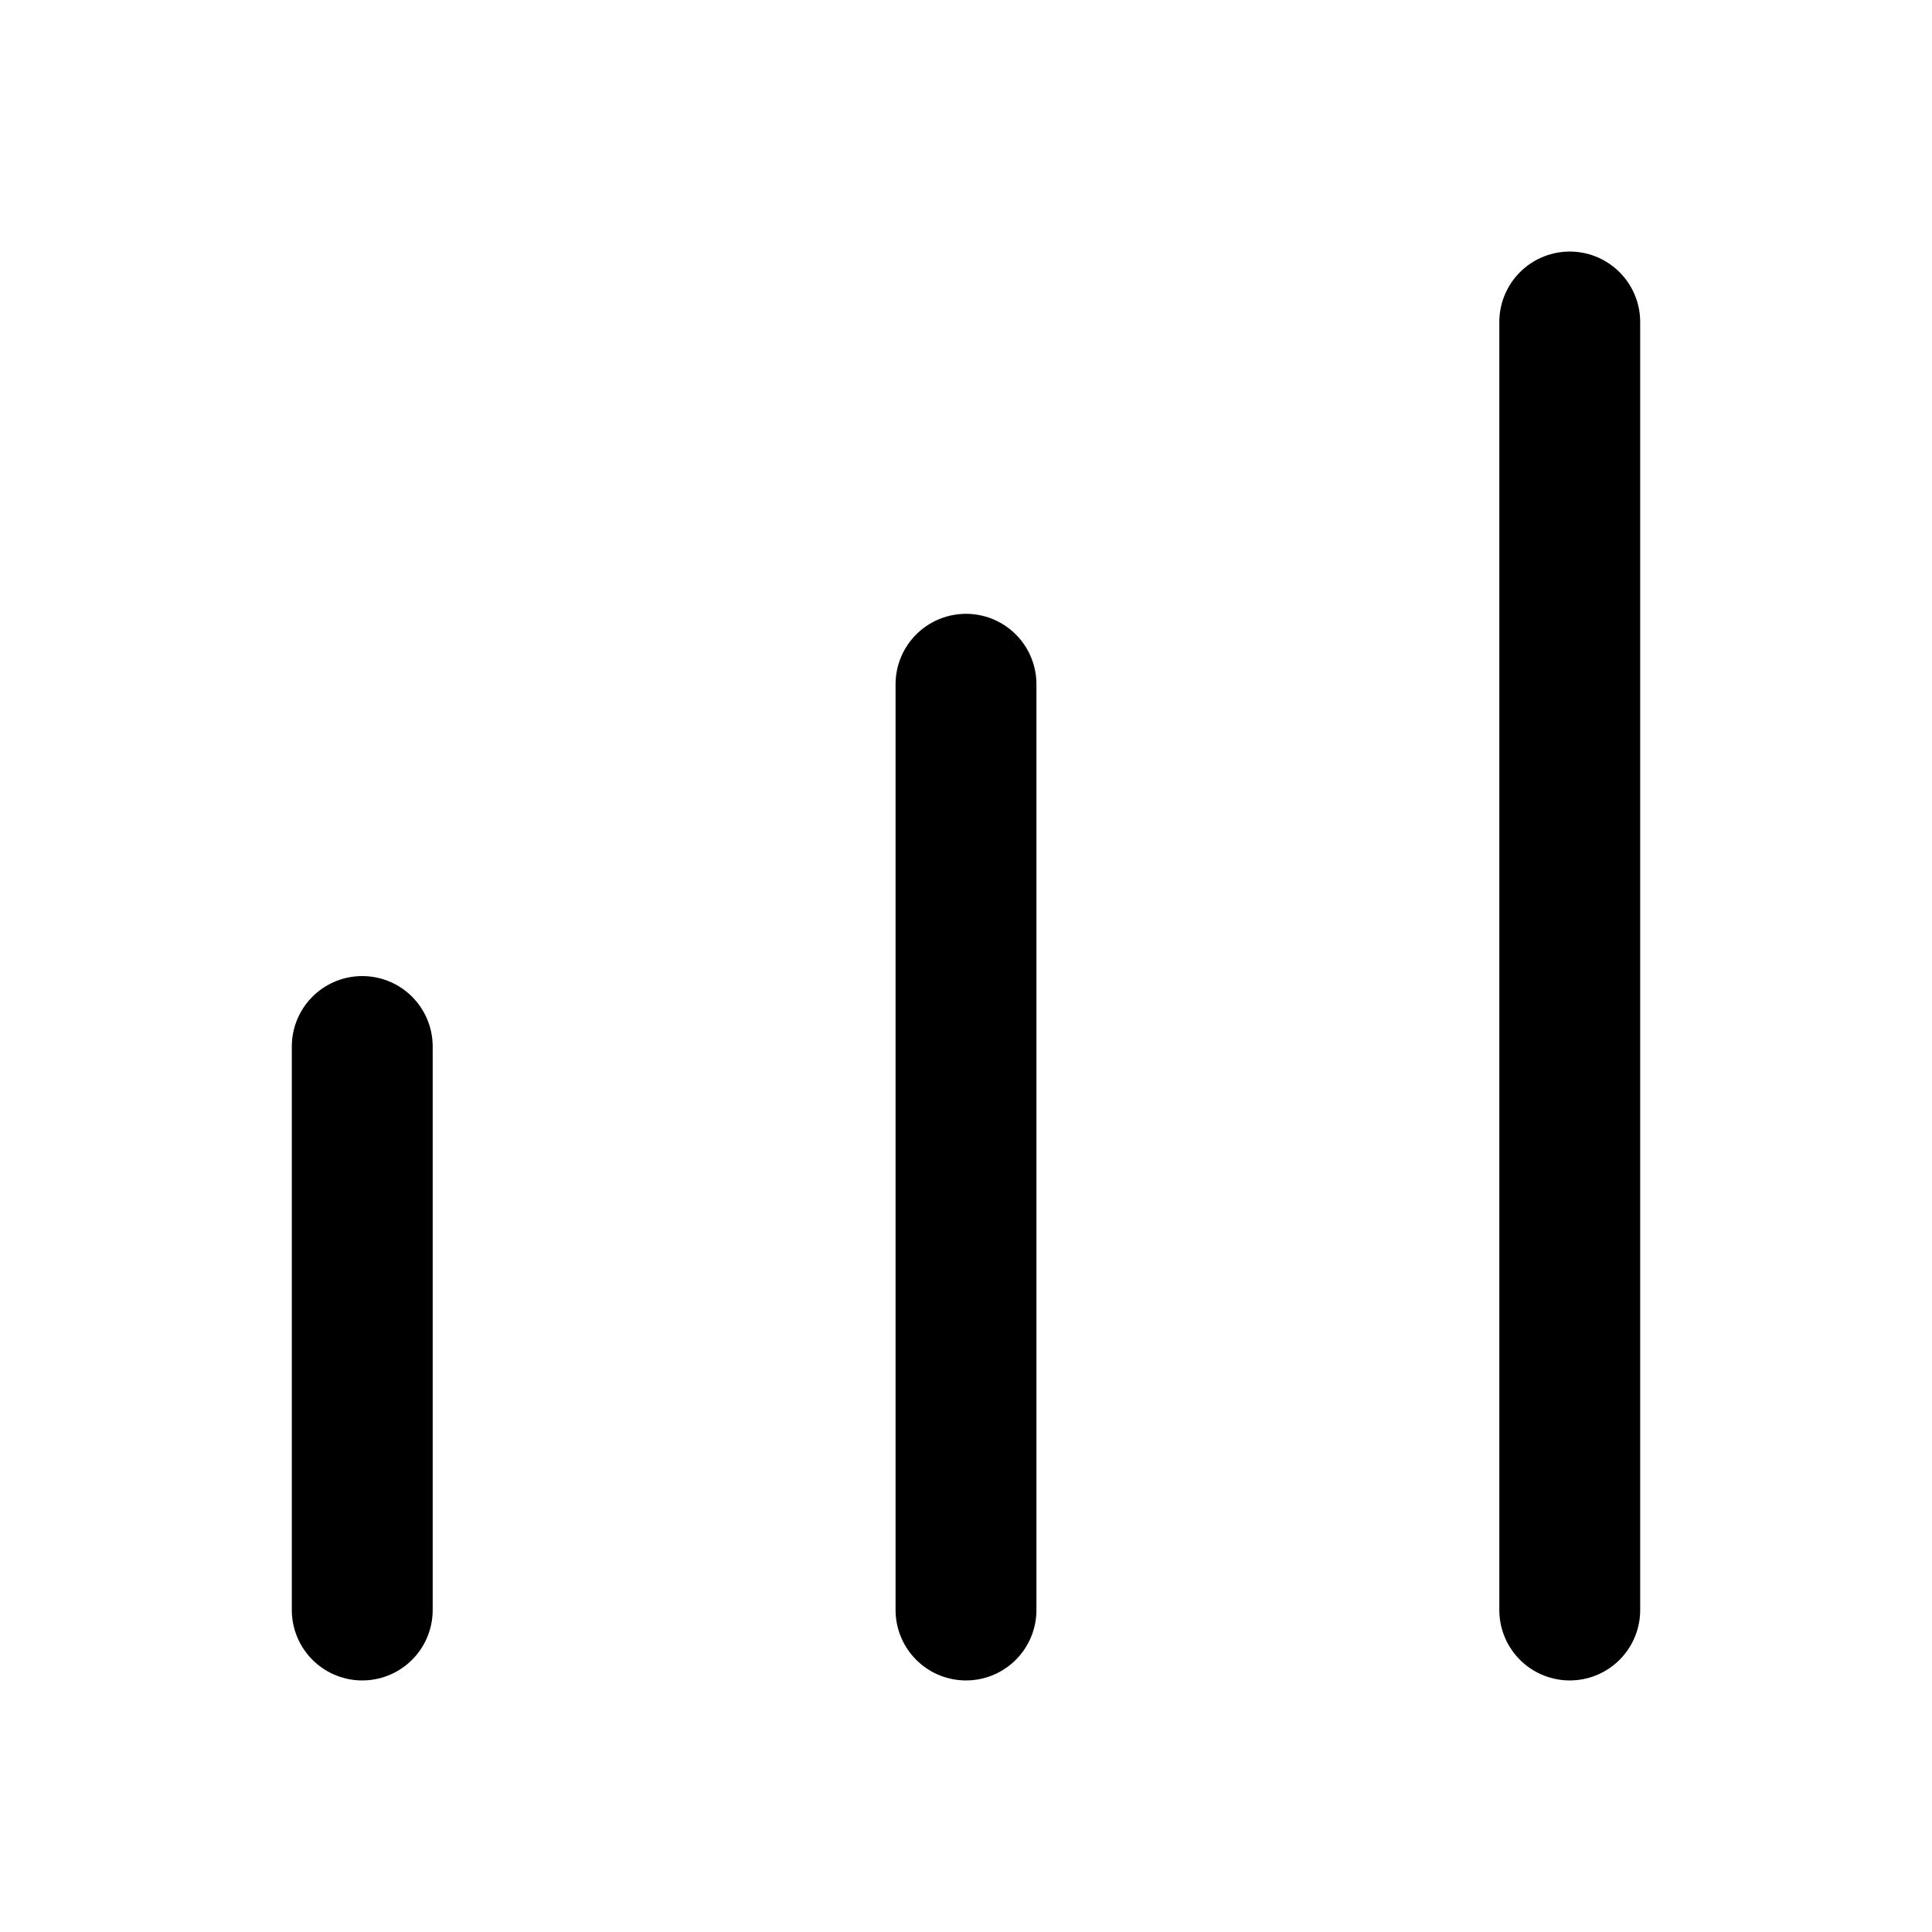
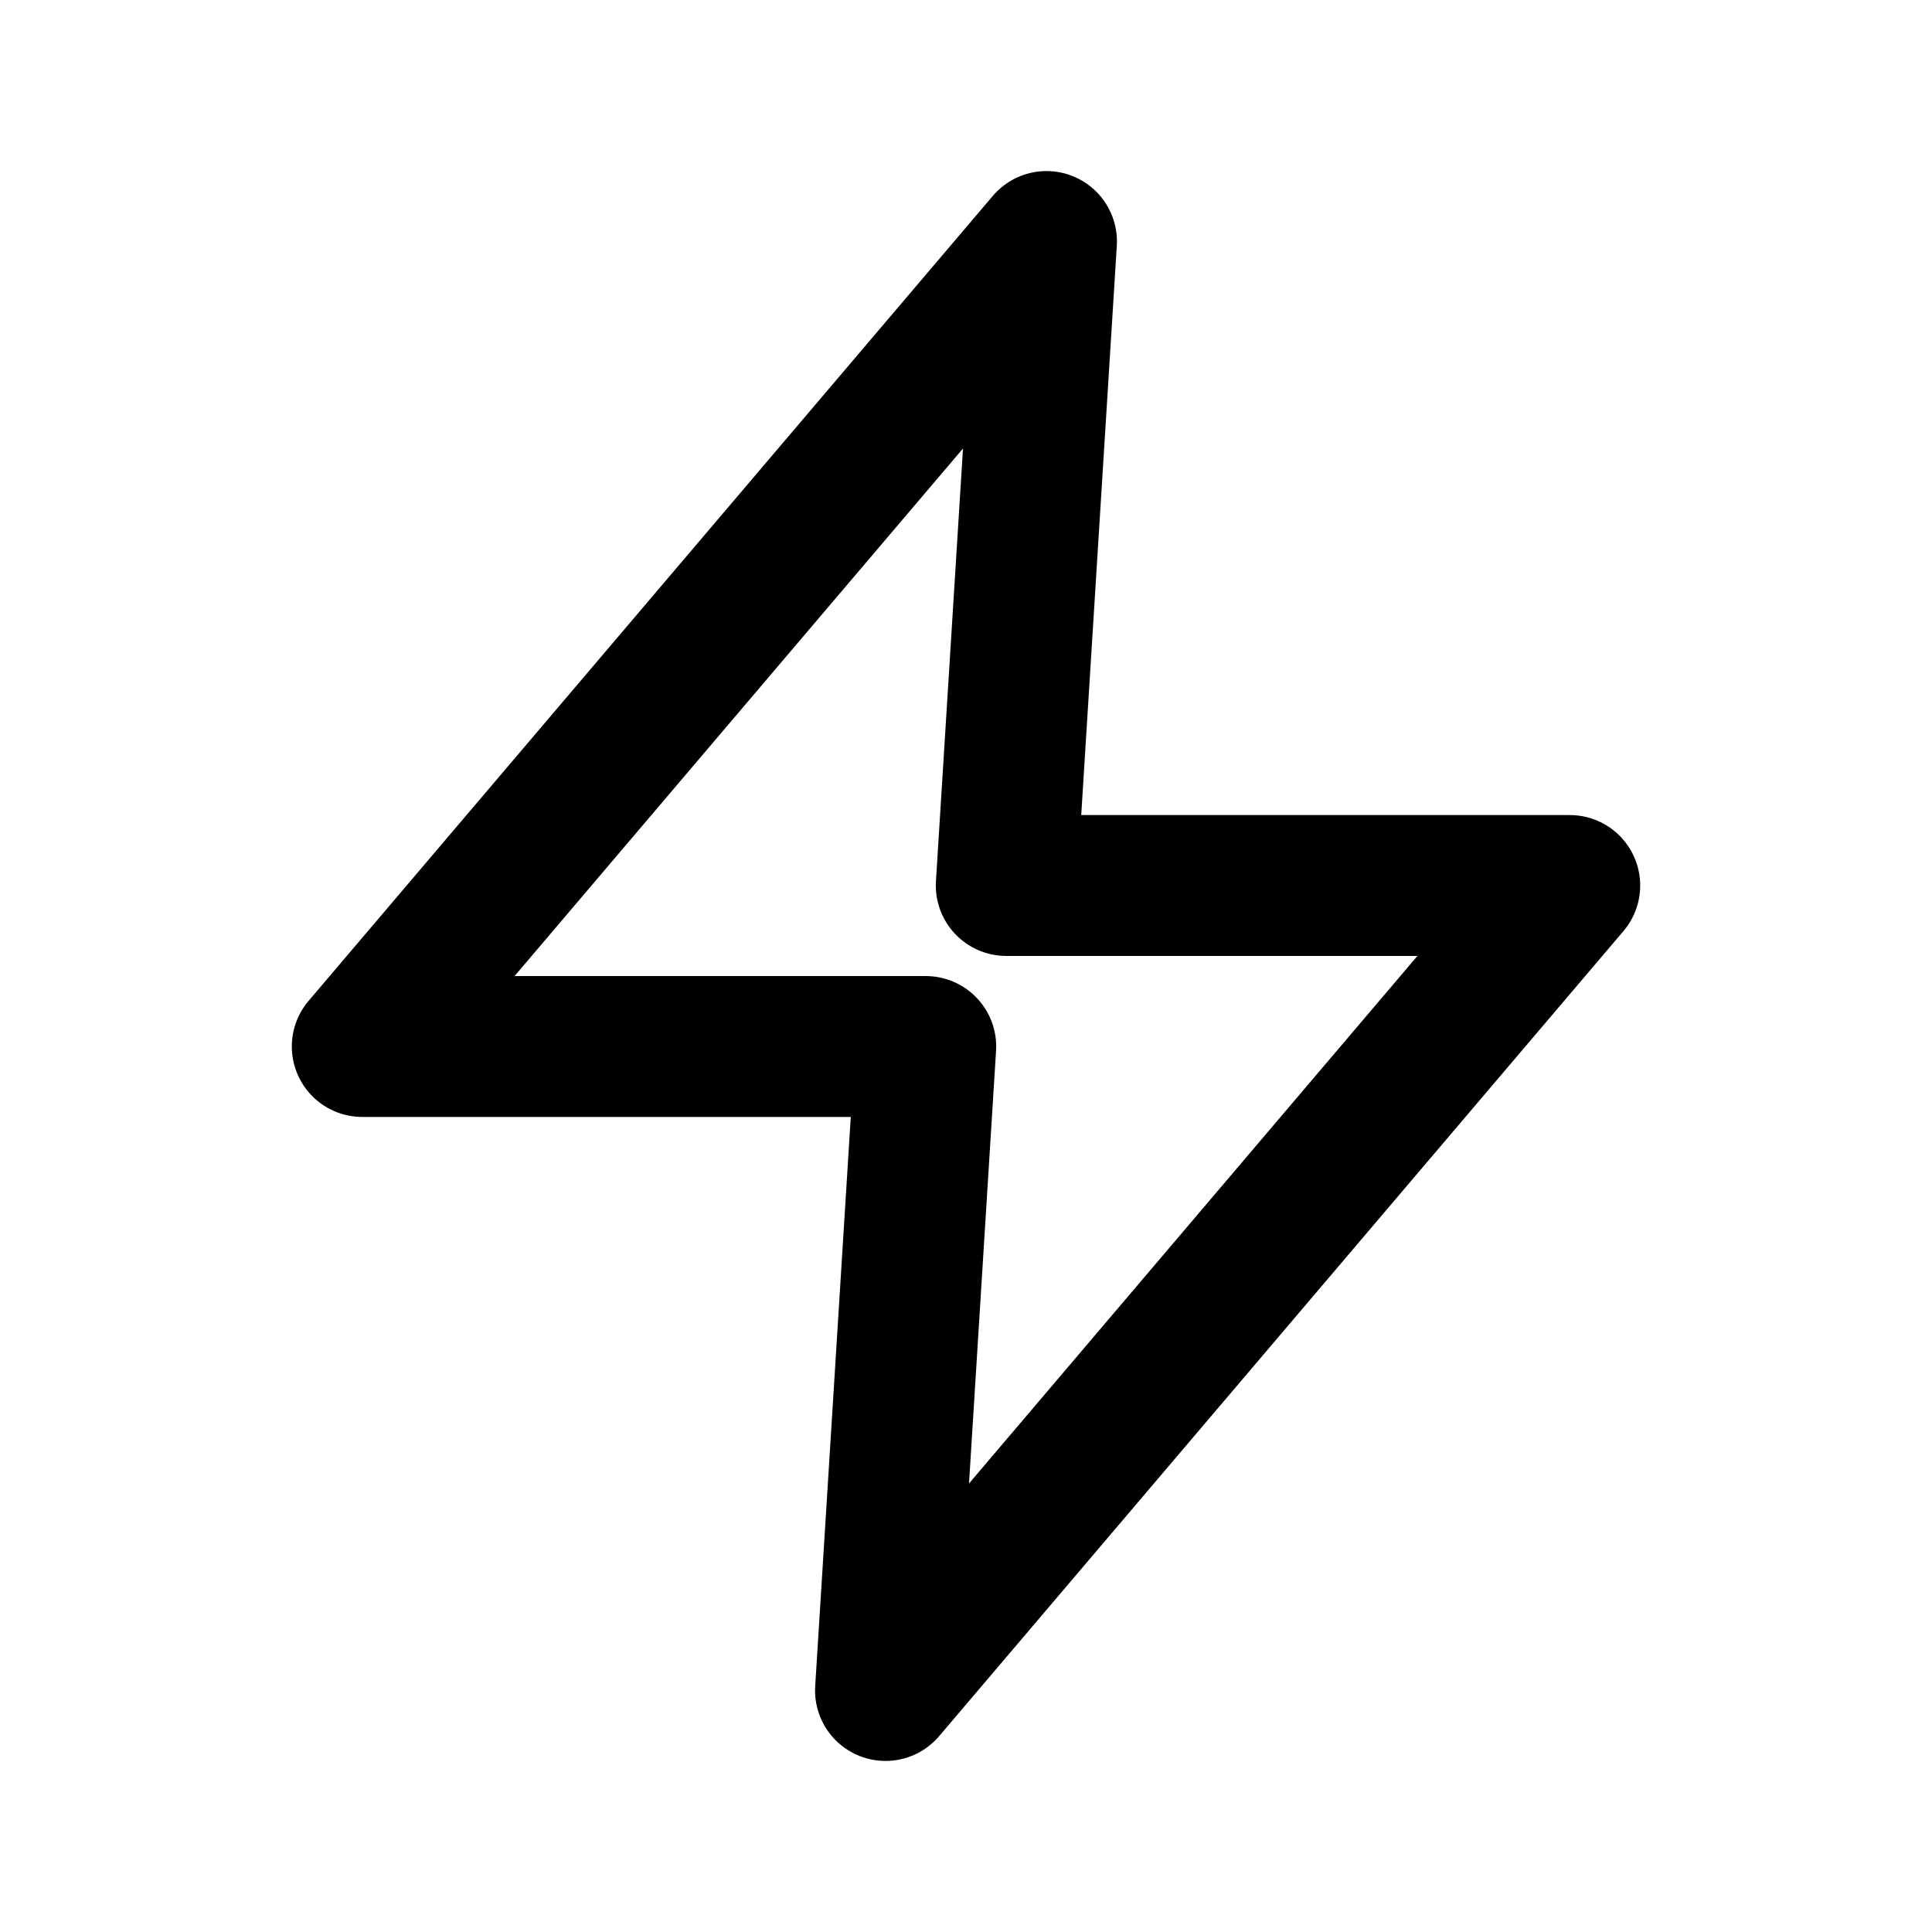
<svg xmlns="http://www.w3.org/2000/svg" width="24" height="24" viewBox="0 0 24 24" fill="none">
-   <path d="M4.5 20V13 M12 20V8.5 M19.5 20V4" stroke="currentColor" stroke-width="1.75" stroke-linecap="round" stroke-linejoin="round" />
+   <path d="M13 3L4.5 13H11.5L11 21L19.5 11H12.5L13 3Z" stroke="currentColor" stroke-width="1.75" stroke-linecap="round" stroke-linejoin="round" />
</svg>
